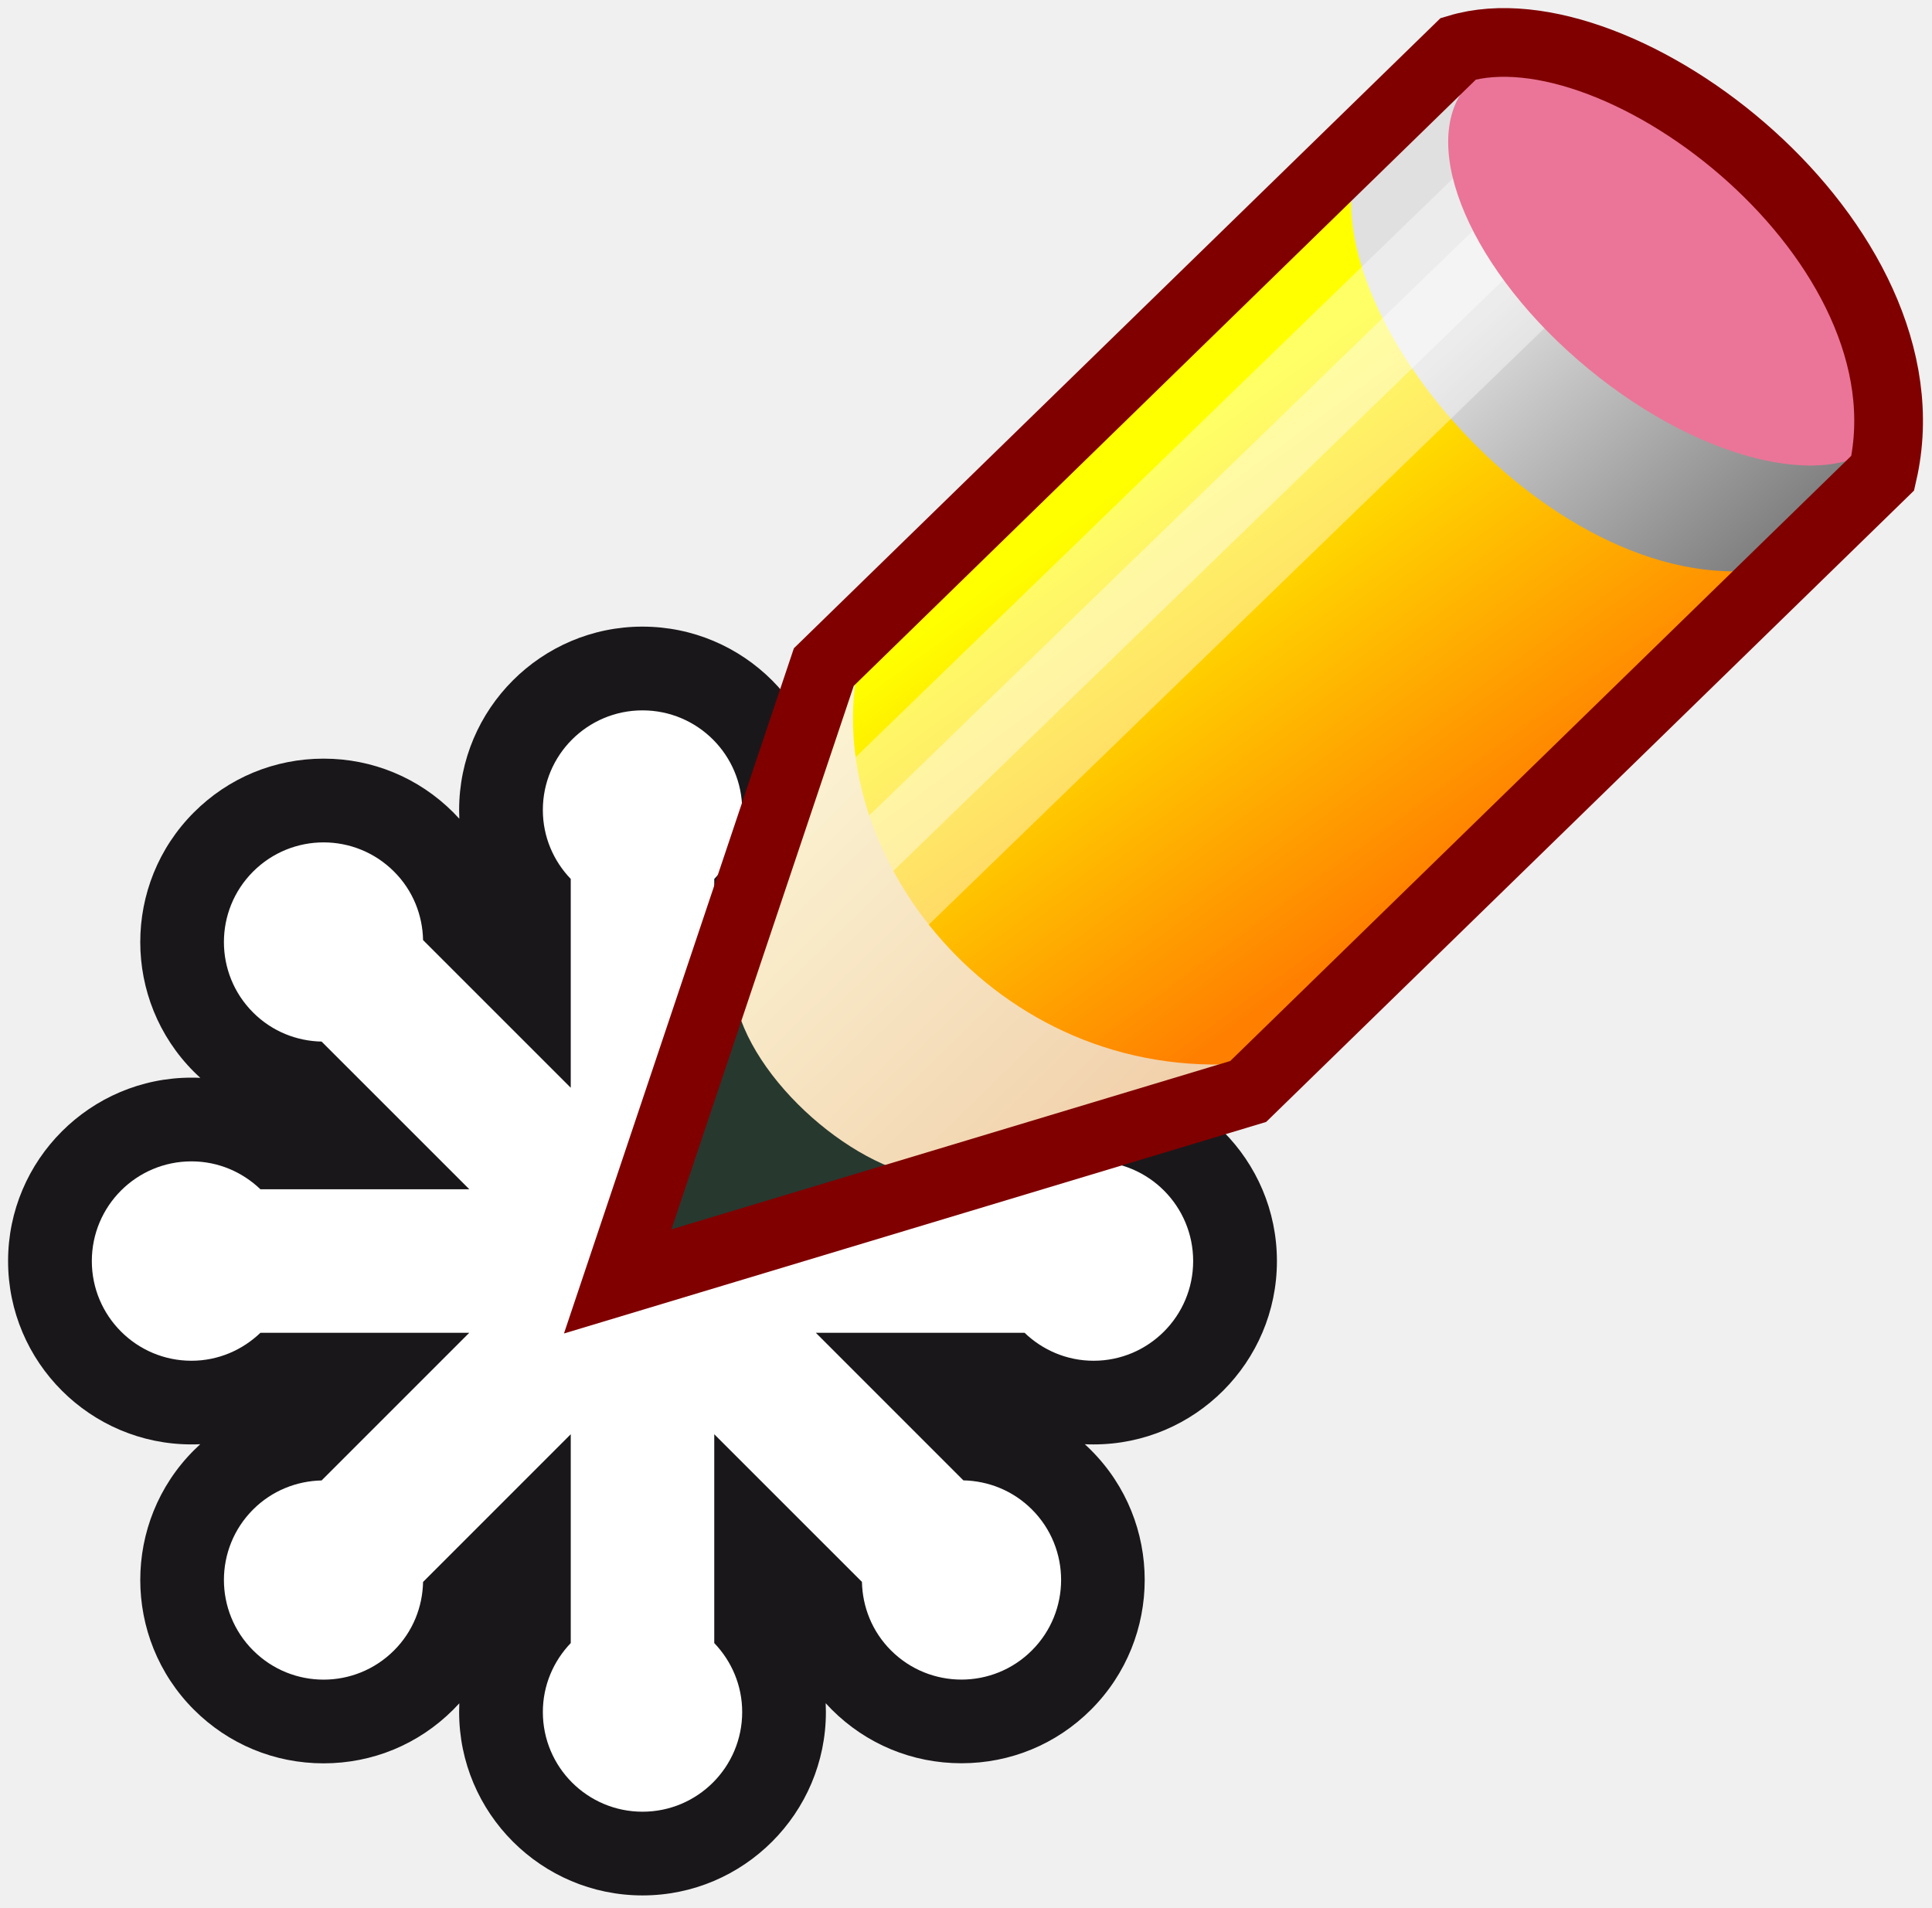
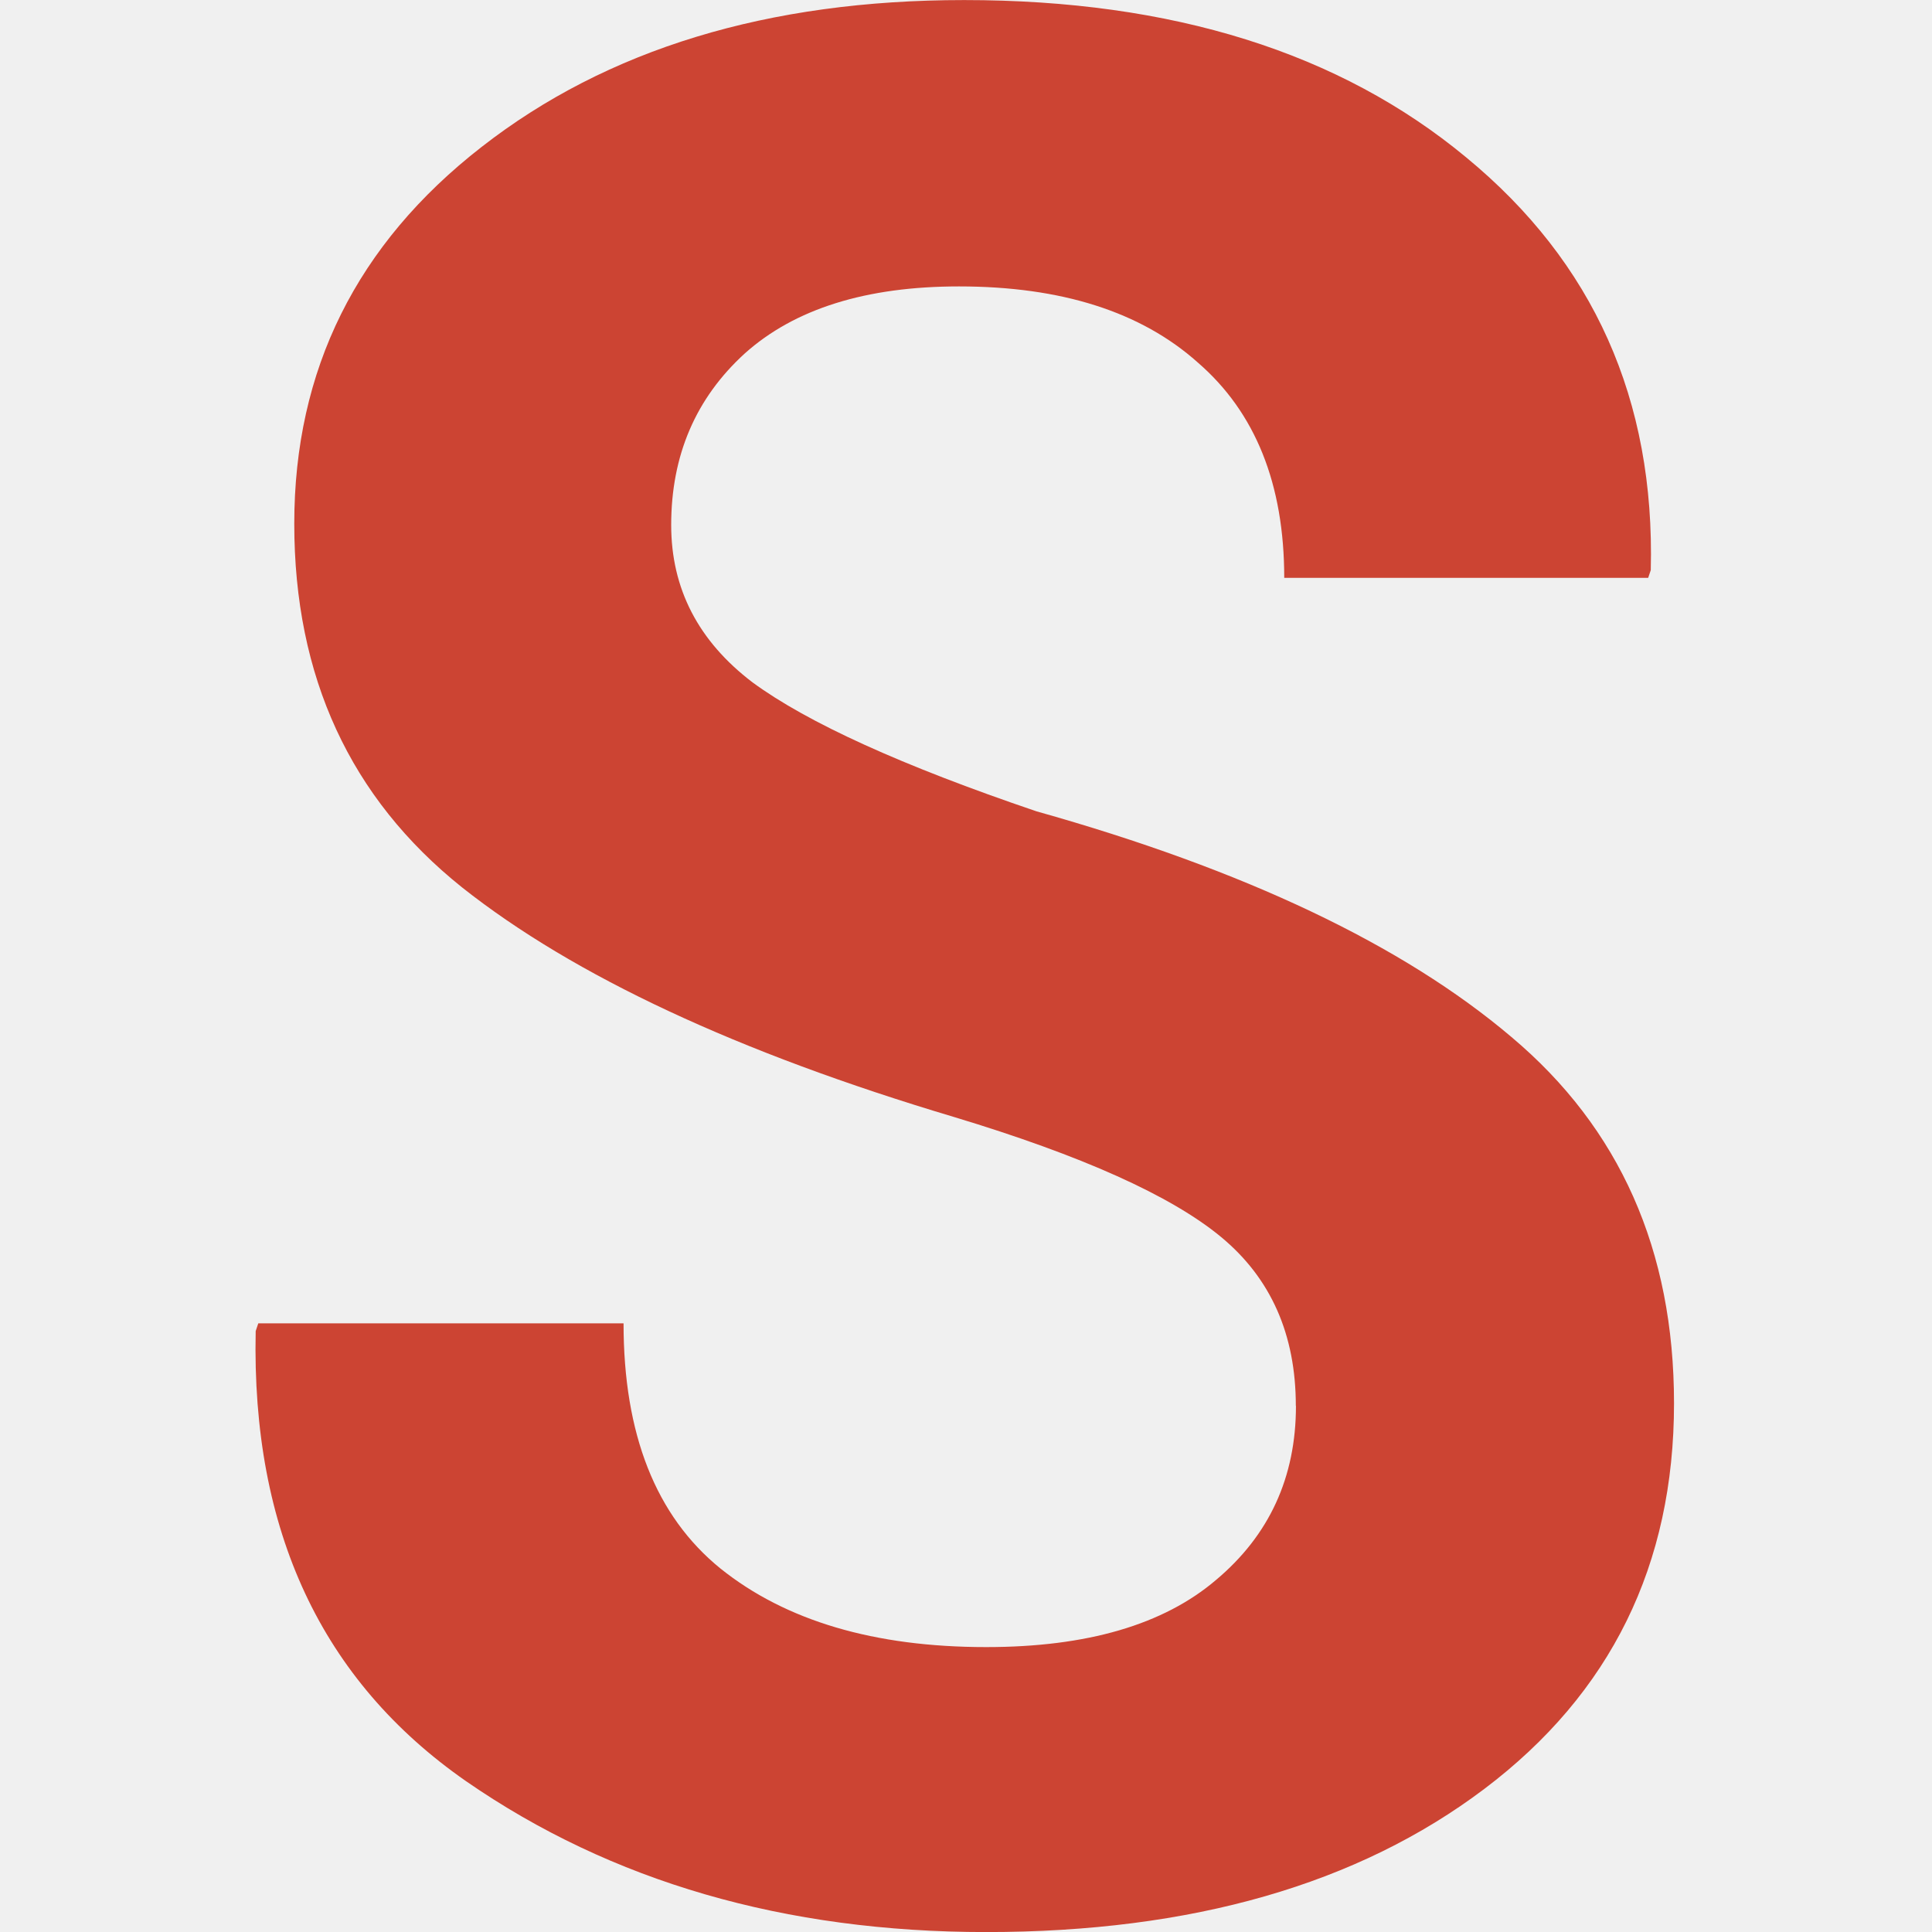
- <svg xmlns="http://www.w3.org/2000/svg" viewBox="0 0 478 472">
-   <defs>
-     <linearGradient id="svg_5" x1="0" y1="0" x2="1" y2="1">
-       <stop offset="0" stop-color="#ffffe0" stop-opacity="1" />
-       <stop offset="1" stop-color="#edc39c" stop-opacity="1" />
-     </linearGradient>
-     <linearGradient id="svg_10" x1="0.57" y1="0.781" x2="0.289" y2="0.414">
-       <stop offset="0" stop-color="#ff7f00" stop-opacity="1" />
-       <stop offset="1" stop-color="#ffff00" />
-     </linearGradient>
-     <linearGradient id="svg_18" x1="0.379" y1="0.359" x2="1" y2="1">
-       <stop offset="0" stop-color="#e0e0e0" stop-opacity="1" />
-       <stop offset="1" stop-color="#666666" stop-opacity="1" />
-     </linearGradient>
-   </defs>
-   <g>
-     <path d="m68.82,270.047l-22,-33l17,-35l34,2l25,15l7,-35l28,-16l25,12l100,102l21,23l-15,35l-36,9l20,49l-31,24l-49,-17l-1,31l-33,21l-31,-19l-13,-35l-30,21l-30,-9l-5,-35l16,-31l-32,-6l-15,-19l3,-36l47,-18z" id="svg_19" fill="#ffffff" />
-     <path fill="#1a171a" fill-rule="nonzero" id="path2902" d="m158.965,155.037c-25.021,0 -45.371,20.351 -45.371,45.377c0,0.722 0.018,1.44 0.047,2.156c-0.493,-0.536 -0.994,-1.061 -1.506,-1.585c-8.561,-8.555 -19.96,-13.284 -32.074,-13.284c-12.121,0 -23.52,4.723 -32.088,13.296c-17.693,17.695 -17.693,46.462 0,64.174c0.518,0.517 1.048,1.013 1.59,1.506c-0.729,-0.036 -1.458,-0.048 -2.192,-0.048c-25.021,0 -45.372,20.351 -45.372,45.377c0,25.014 20.351,45.365 45.372,45.365c0.729,0 1.452,-0.012 2.174,-0.048c-0.529,0.482 -1.054,0.988 -1.565,1.494c-17.7,17.689 -17.7,46.487 -0.006,64.187c8.579,8.567 19.967,13.278 32.088,13.278c12.114,0 23.501,-4.711 32.074,-13.278c0.512,-0.517 1.018,-1.048 1.506,-1.579c-0.029,0.712 -0.047,1.447 -0.047,2.158c0,25.015 20.35,45.377 45.371,45.377c25.014,0 45.371,-20.362 45.371,-45.377c0,-0.722 -0.017,-1.446 -0.053,-2.181c0.481,0.529 0.976,1.048 1.487,1.567c8.58,8.58 19.978,13.291 32.106,13.291c12.11,0 23.514,-4.711 32.069,-13.278c17.689,-17.7 17.689,-46.485 0,-64.174c-0.506,-0.495 -1.011,-1 -1.543,-1.482c0.7,0.036 1.423,0.048 2.17,0.048c25.015,0 45.353,-20.351 45.353,-45.365c0,-25.026 -20.338,-45.377 -45.353,-45.377c-0.747,0 -1.47,0.012 -2.193,0.048c0.532,-0.493 1.061,-0.989 1.591,-1.506c8.555,-8.555 13.278,-19.942 13.278,-32.075c0,-12.128 -4.723,-23.52 -13.303,-32.093c-8.555,-8.561 -19.959,-13.284 -32.069,-13.284c-12.121,0 -23.52,4.723 -32.088,13.284c-0.511,0.518 -1.018,1.049 -1.505,1.579c0.036,-0.723 0.053,-1.44 0.053,-2.169c0,-25.026 -20.357,-45.377 -45.371,-45.377m0,20.719c13.616,0 24.659,11.031 24.659,24.658c0,6.627 -2.651,12.621 -6.91,17.05l0,51.674l36.54,-36.535c0.12,-6.144 2.483,-12.247 7.181,-16.947c4.813,-4.813 11.121,-7.224 17.441,-7.224c6.302,0 12.616,2.411 17.436,7.224c9.622,9.633 9.622,25.249 0,34.877c-4.7,4.686 -10.808,7.049 -16.953,7.181l-36.534,36.533l51.667,0c4.428,-4.254 10.429,-6.905 17.08,-6.905c13.591,0 24.629,11.038 24.629,24.665c0,13.616 -11.038,24.665 -24.629,24.665c-6.651,0 -12.652,-2.663 -17.08,-6.917l-51.648,0l36.503,36.509c6.17,0.145 12.266,2.505 16.966,7.206c9.622,9.615 9.622,25.232 0,34.858c-4.809,4.82 -11.133,7.23 -17.436,7.23c-6.32,0 -12.634,-2.41 -17.448,-7.23c-4.681,-4.687 -7.048,-10.796 -7.175,-16.941l-36.54,-36.534l0,51.667c4.259,4.446 6.91,10.435 6.91,17.062c0,13.627 -11.042,24.664 -24.659,24.664c-13.622,0 -24.658,-11.037 -24.658,-24.664c0,-6.627 2.645,-12.616 6.903,-17.062l0,-51.667l-36.539,36.546c-0.127,6.144 -2.488,12.265 -7.181,16.941c-4.814,4.819 -11.122,7.23 -17.429,7.23c-6.315,0 -12.623,-2.411 -17.436,-7.23c-9.633,-9.628 -9.633,-25.243 0,-34.87c4.681,-4.676 10.79,-7.05 16.941,-7.183l36.533,-36.533l-51.666,0c-4.441,4.253 -10.429,6.917 -17.062,6.917c-13.616,0 -24.653,-11.049 -24.653,-24.665c0,-13.627 11.037,-24.665 24.653,-24.665c6.633,0 12.621,2.651 17.062,6.905l51.685,0l-36.552,-36.545c-6.145,-0.12 -12.254,-2.494 -16.948,-7.194c-9.626,-9.615 -9.626,-25.237 0,-34.864c4.814,-4.813 11.128,-7.224 17.442,-7.224c6.307,0 12.615,2.411 17.429,7.224c4.7,4.693 7.06,10.802 7.181,16.948l36.539,36.533l0,-51.661c-4.258,-4.428 -6.903,-10.422 -6.903,-17.05c0,-13.627 11.037,-24.658 24.658,-24.658" />
-     <path d="m188.82,210.047l16,-47l155,-148l107,100l-158,157l-44,12l-76,-74z" id="svg_6" fill="url(#svg_10)" stroke="#ffffff" stroke-width="0" />
-     <path d="m335.57,40.297c-11.5,39.75 55.5,115.25 109.25,98.75l21,-21l-103,-101l-27.25,23.25z" id="svg_11" fill="url(#svg_18)" stroke="#ffffff" stroke-width="0" />
-     <rect x="272.804" y="20.764" width="42.352" height="232.668" id="svg_13" fill="#ffffff" stroke="#ffffff" stroke-width="0" transform="rotate(45.9094, 293.98, 137.1)" opacity="0.4" />
-     <rect x="282.804" y="22.764" width="14" height="232.668" fill="#ffffff" stroke="#ffffff" stroke-width="0" transform="rotate(45.9094, 289.805, 139.1)" opacity="0.4" id="svg_14" />
-     <ellipse cx="415.133" cy="64.381" id="svg_12" fill="#ea7598" stroke="#ffffff" stroke-width="0" rx="67.793" ry="34.82" transform="rotate(39.4735, 415.133, 64.379)" />
-     <path d="m212.07,166.047c-8.5,47 36.25,103.75 99.25,96.75l-152.5,53.25l53.25,-150z" id="svg_4" fill="url(#svg_5)" stroke="#ffffff" stroke-width="0" />
-     <path d="m181.32,242.547c0.5,20.5 26.75,45 46.75,48.5l-66.25,20l19.5,-68.5z" id="svg_3" fill="#27382f" stroke="#ffffff" stroke-width="0" />
-   </g>
-   <g>
-     <path d="m152.82,317.047l51,-152l157,-153c40,-12 118,48 105,105l-157,153l-156,47z" id="svg_1" fill="none" stroke="#800000" stroke-width="17" />
+ <svg xmlns="http://www.w3.org/2000/svg" width="32" height="32" viewBox="0 0 32 32" id="svg2" version="1.1">
+   <defs id="defs4" />
+   <g id="layer1" transform="translate(0,-1020.362)">
+     <path id="path4145" style="font-style:normal;font-variant:normal;font-weight:bold;font-stretch:normal;font-size:43.764px;line-height:125%;font-family:Roboto;-inkscape-font-specification:'Roboto Bold';letter-spacing:0px;word-spacing:0px;fill:#cc4433;fill-opacity:1;stroke:none;stroke-width:1px;stroke-linecap:butt;stroke-linejoin:miter;stroke-opacity:1" d="m 21.463,1043.647 q 0,-1.773 -1.24,-2.798 -1.24,-1.025 -4.425,-1.987 -5.366,-1.602 -8.145,-3.802 -2.779,-2.222 -2.779,-6.024 0,-3.824 3.1,-6.238 3.121,-2.435 7.995,-2.435 5.173,0 8.316,2.606 3.164,2.606 3.057,6.836 l -0.043,0.128 -6.028,0 q 0,-2.329 -1.432,-3.567 -1.411,-1.26 -3.955,-1.26 -2.309,0 -3.549,1.111 -1.218,1.111 -1.218,2.841 0,1.581 1.347,2.606 1.368,1.004 4.703,2.136 5.173,1.453 7.867,3.738 2.693,2.264 2.693,6.067 0,4.016 -3.142,6.387 -3.142,2.371 -8.251,2.371 -5.002,0 -8.615,-2.499 -3.591,-2.499 -3.484,-7.455 l 0.043,-0.128 6.05,0 q 0,2.756 1.603,4.059 1.625,1.303 4.404,1.303 2.501,0 3.805,-1.111 1.325,-1.111 1.325,-2.884 z" />
+     <text xml:space="preserve" style="font-style:normal;font-variant:normal;font-weight:normal;font-stretch:normal;font-size:22px;line-height:125%;font-family:Arial;-inkscape-font-specification:Sans;letter-spacing:0px;word-spacing:0px;fill:#000000;fill-opacity:1;stroke:none;stroke-width:1px;stroke-linecap:butt;stroke-linejoin:miter;stroke-opacity:1" x="35.375" y="1034.987" id="text4140">
+       <tspan id="tspan4142" x="35.375" y="1034.987" />
+     </text>
  </g>
</svg>
